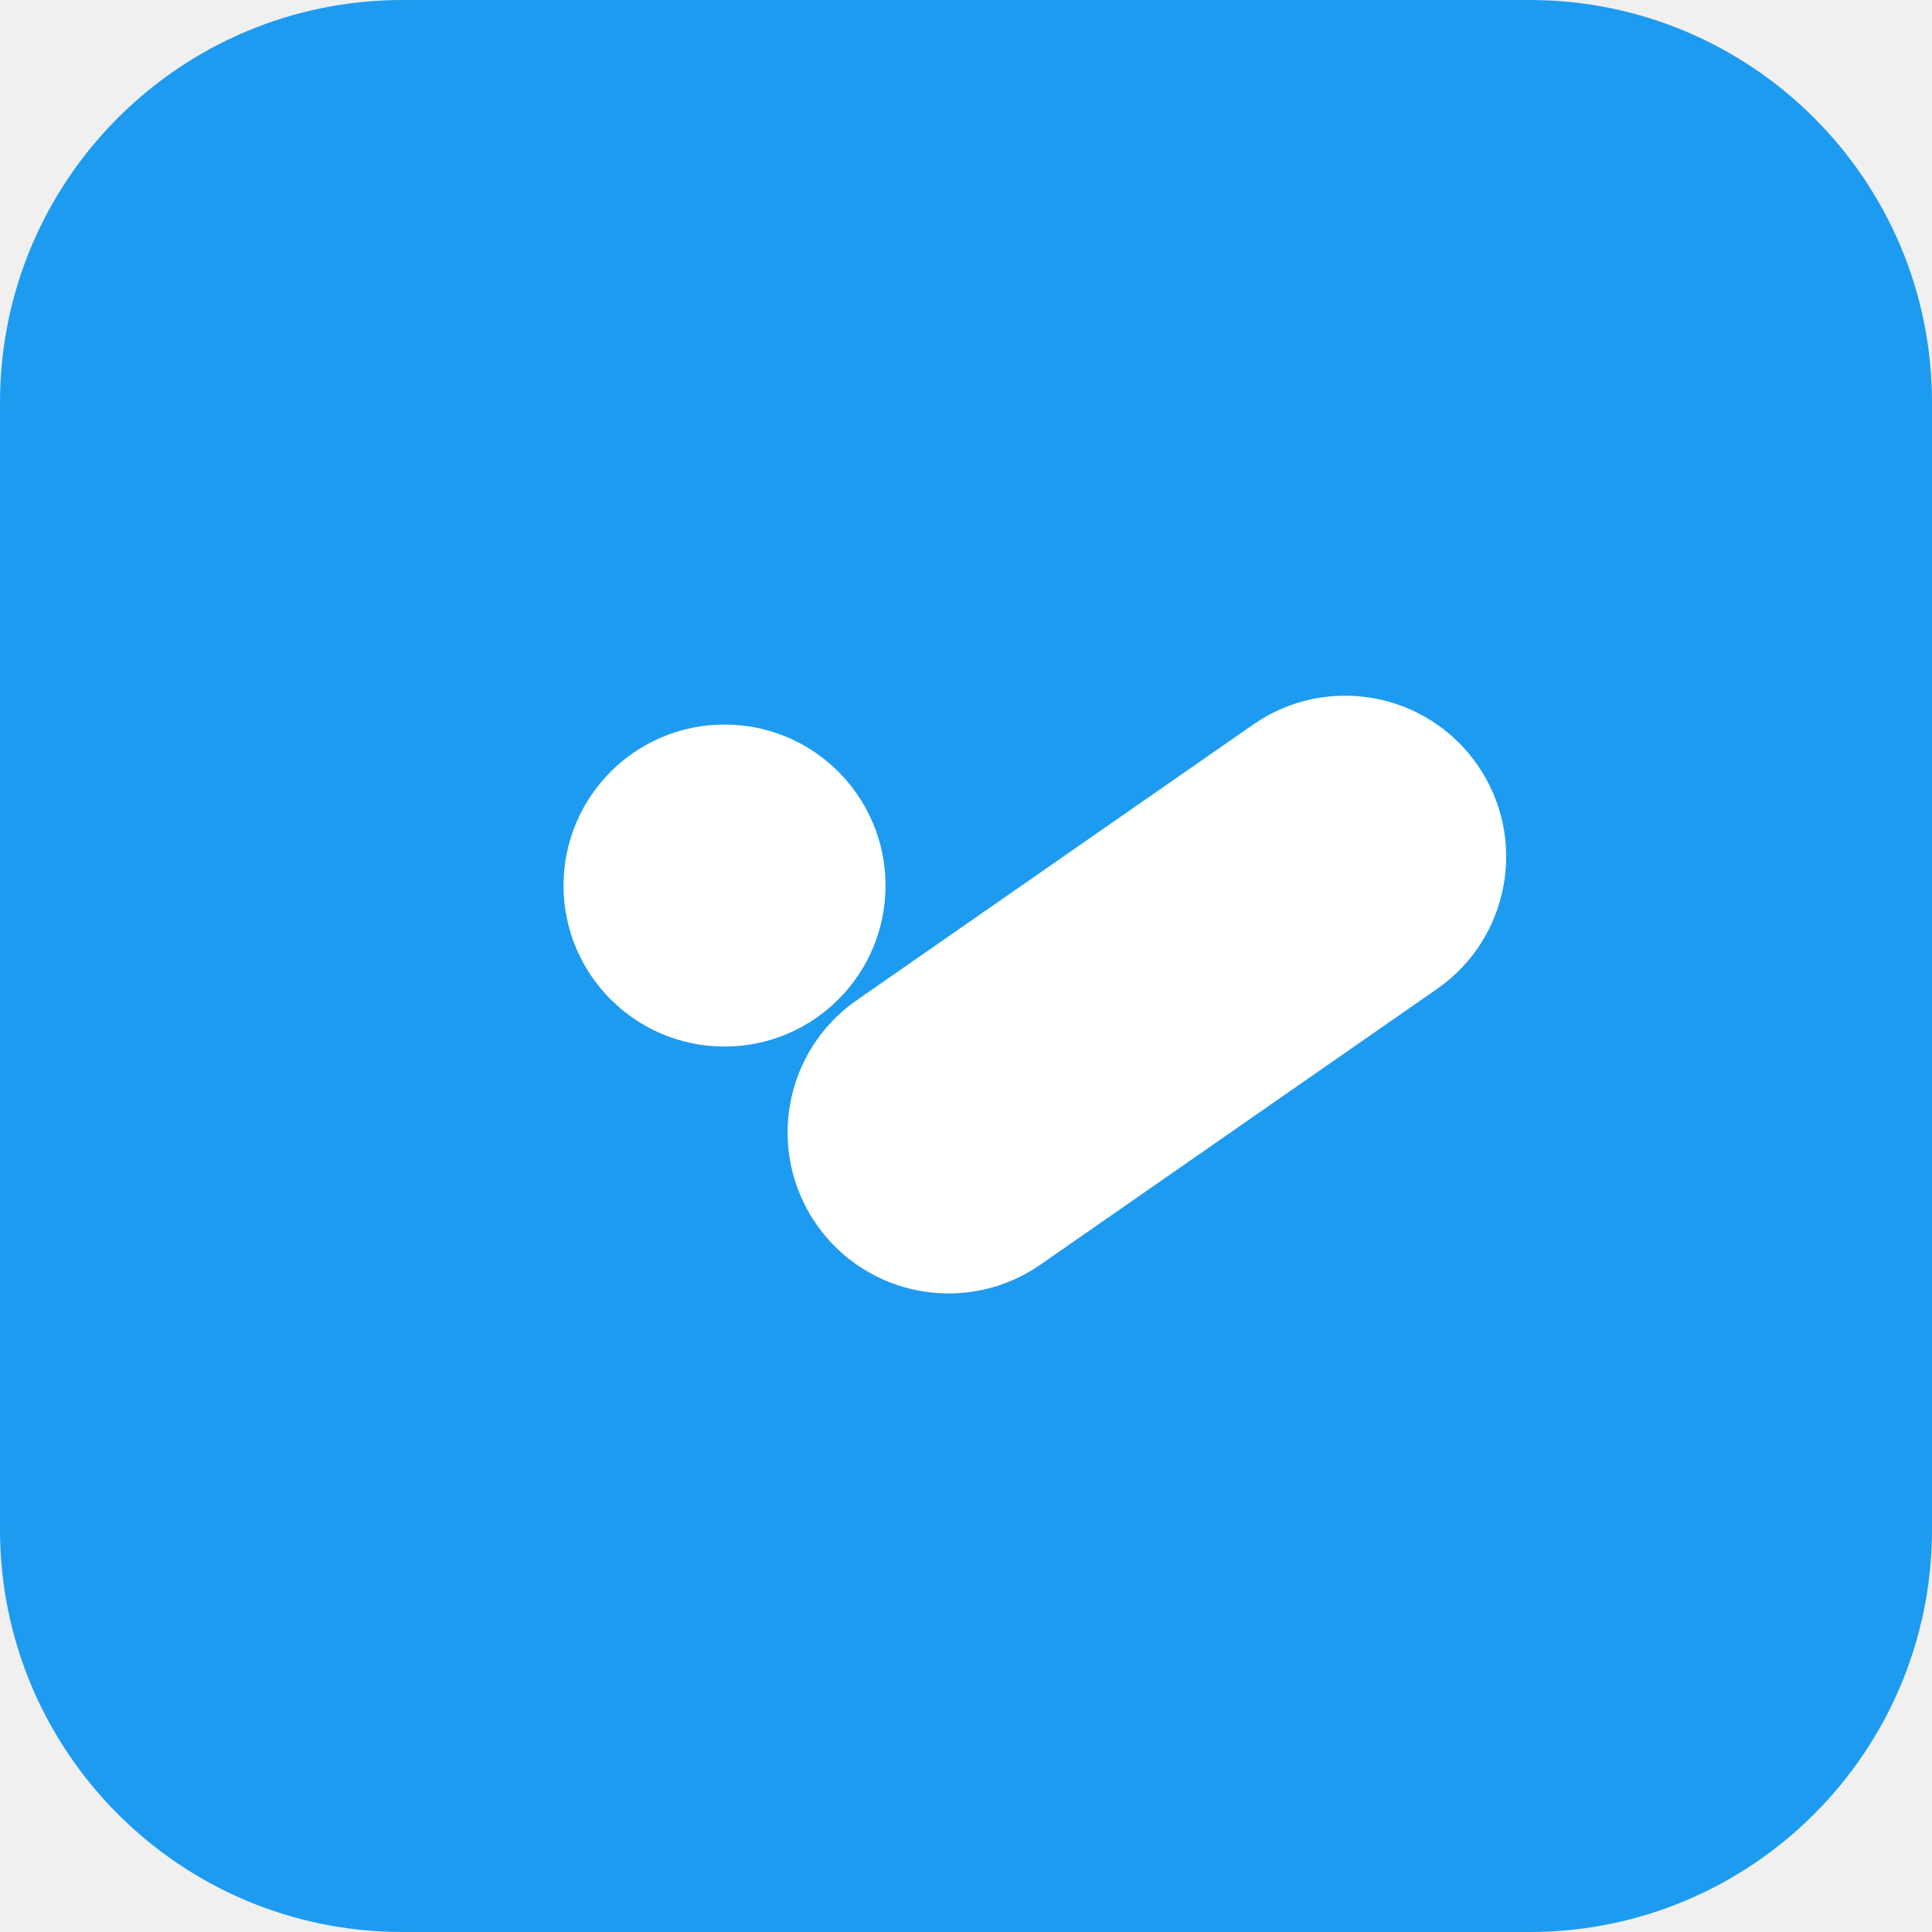
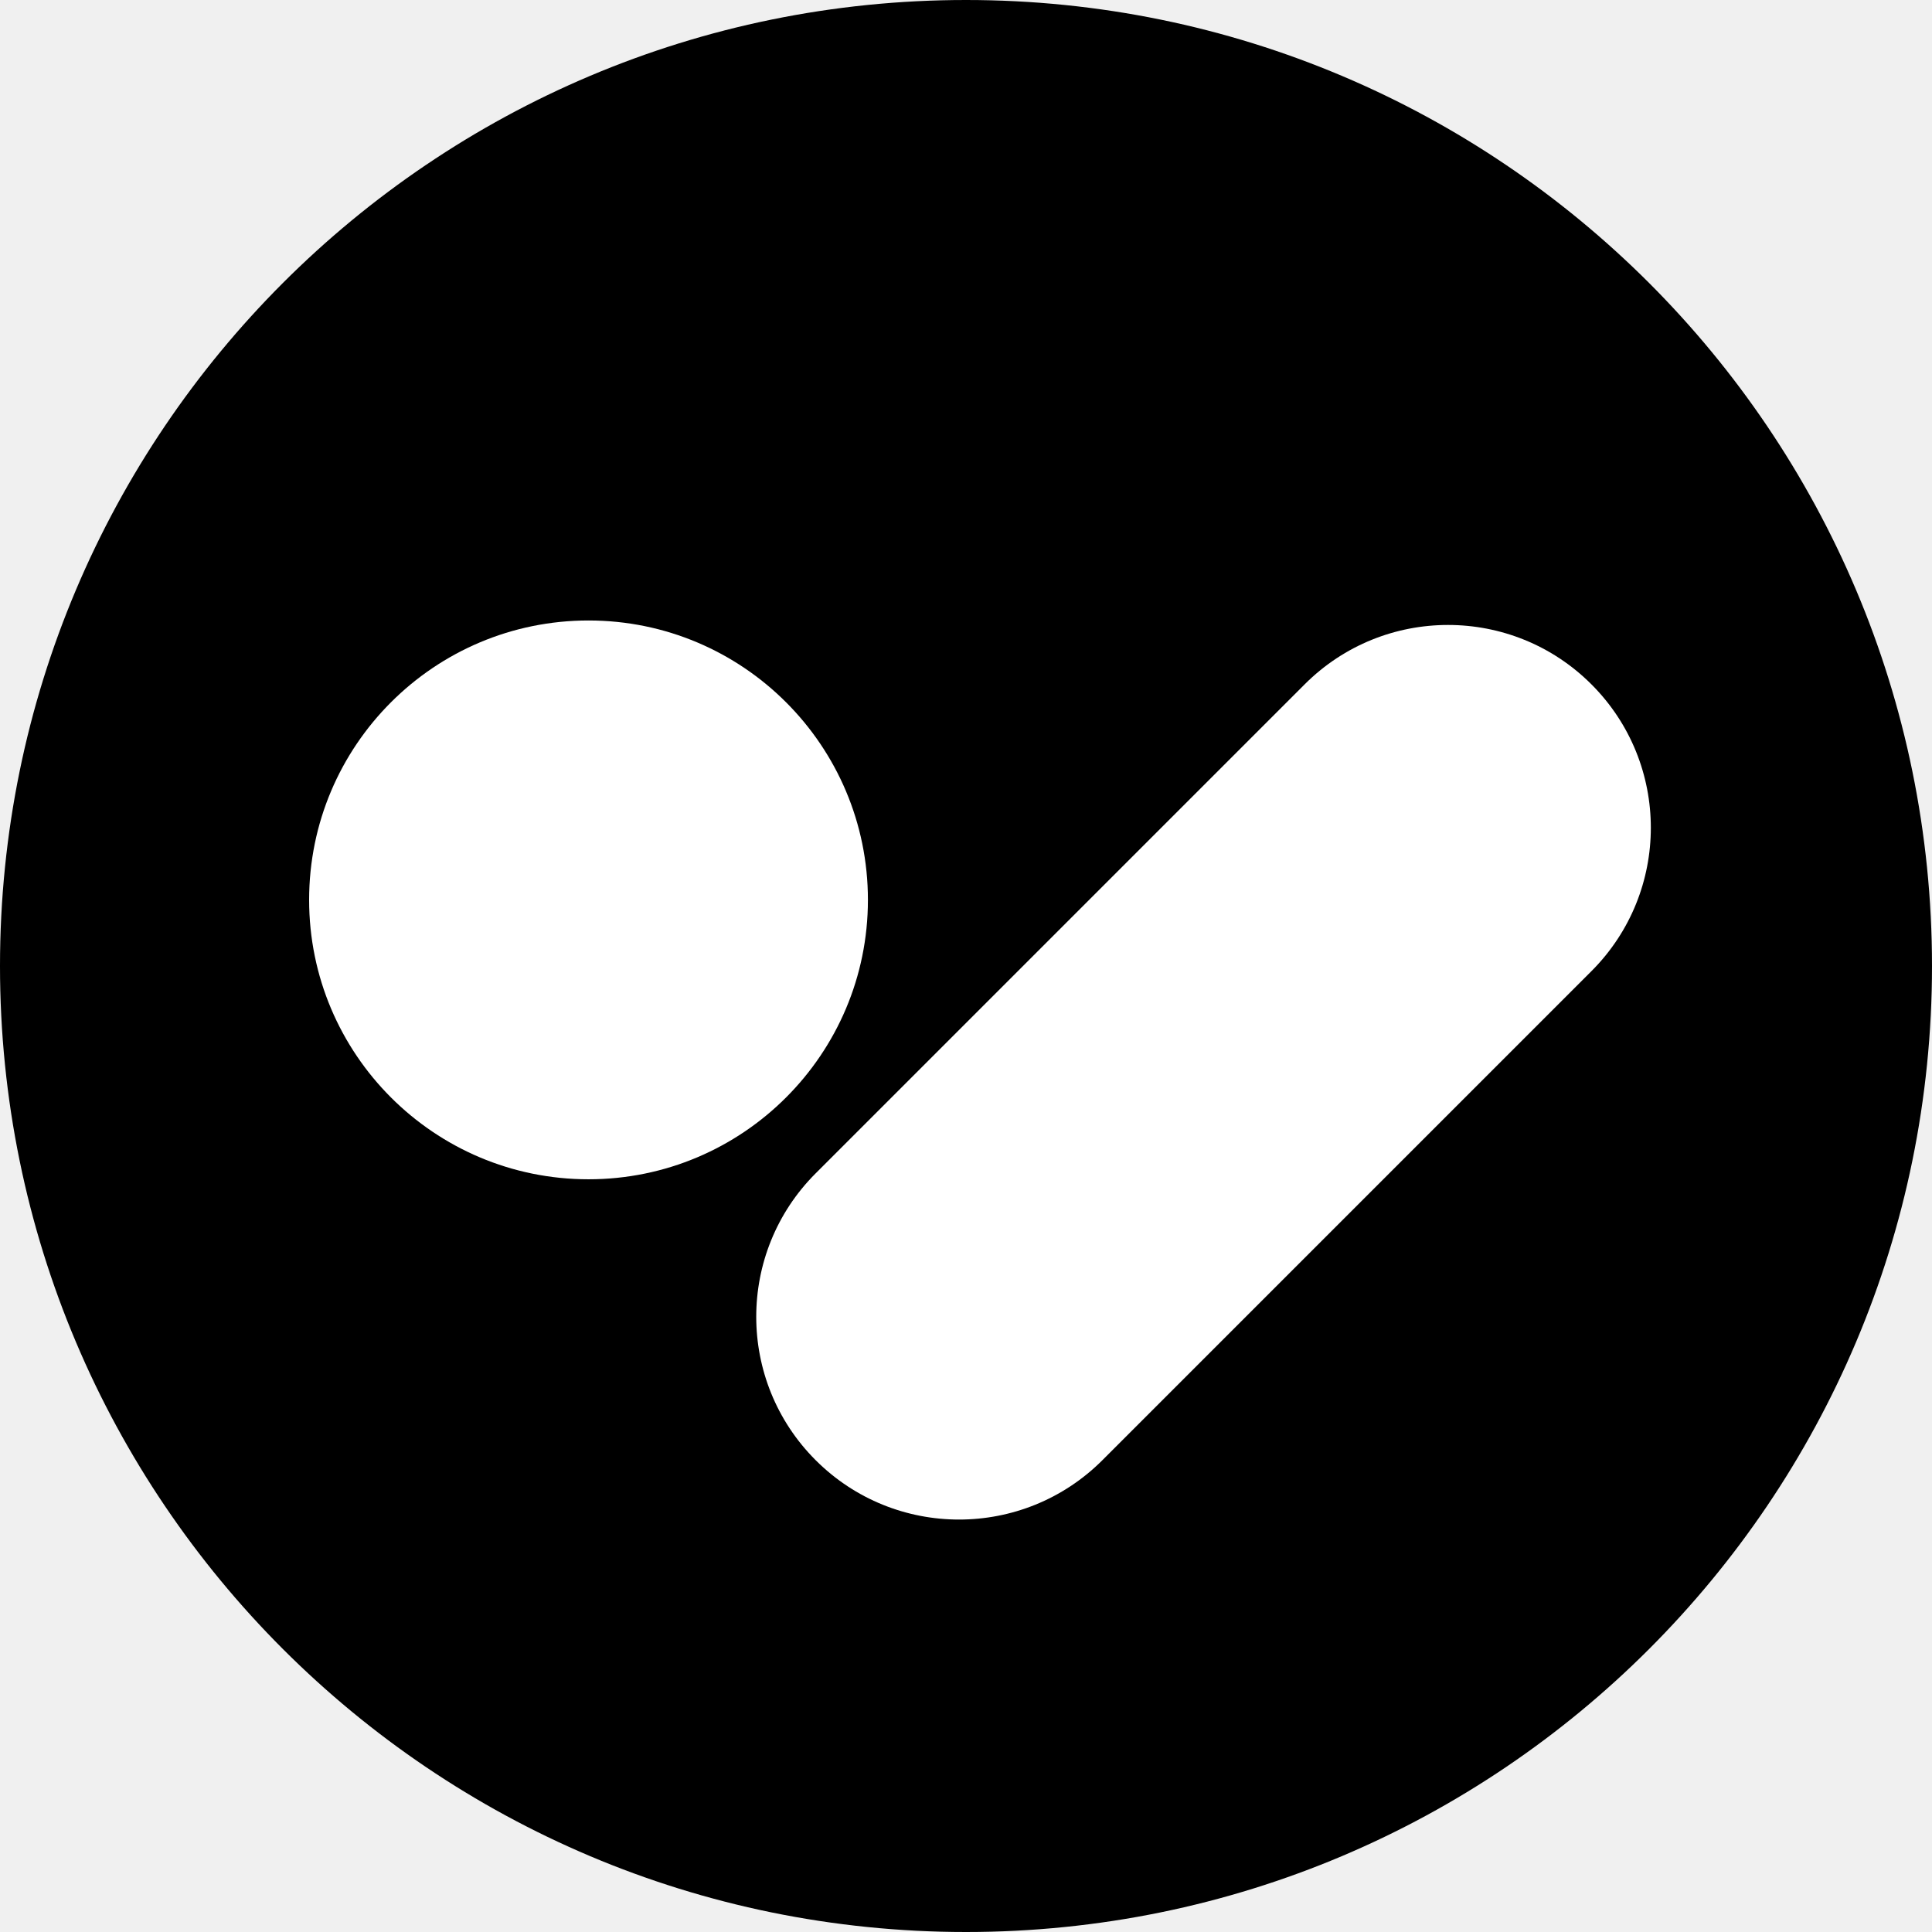
- <svg xmlns="http://www.w3.org/2000/svg" width="512" height="512" viewBox="0 0 24 24" fill="none">
-   <rect width="24" height="24" rx="5" fill="#1D9BF1" />
-   <rect x="11.283" y="16.851" width="4" height="10" rx="2" transform="rotate(-124.809 11.2832 16.851)" fill="white" />
-   <rect x="7.001" y="9" width="4" height="4" rx="2" transform="rotate(0.0177243 7.00146 9)" fill="white" />
+ <svg xmlns="http://www.w3.org/2000/svg" version="1.1" width="200" height="200">
+   <svg version="1.1" width="200" height="200">
+     <svg width="200" height="200" viewBox="0 0 200 200" fill="none">
+       <rect width="200" height="200" rx="100" fill="black" />
+       <rect x="149.901" y="56" width="41.986" height="113.577" rx="20.993" transform="rotate(45 149.901 56)" fill="white" />
+       <rect x="32" y="64.232" width="57.847" height="57.847" rx="28.924" fill="white" />
+     </svg>
+   </svg>
+   <style>@media (prefers-color-scheme: light) { :root { filter: none; } }
+ @media (prefers-color-scheme: dark) { :root { filter: none; } }
+ </style>
</svg>
